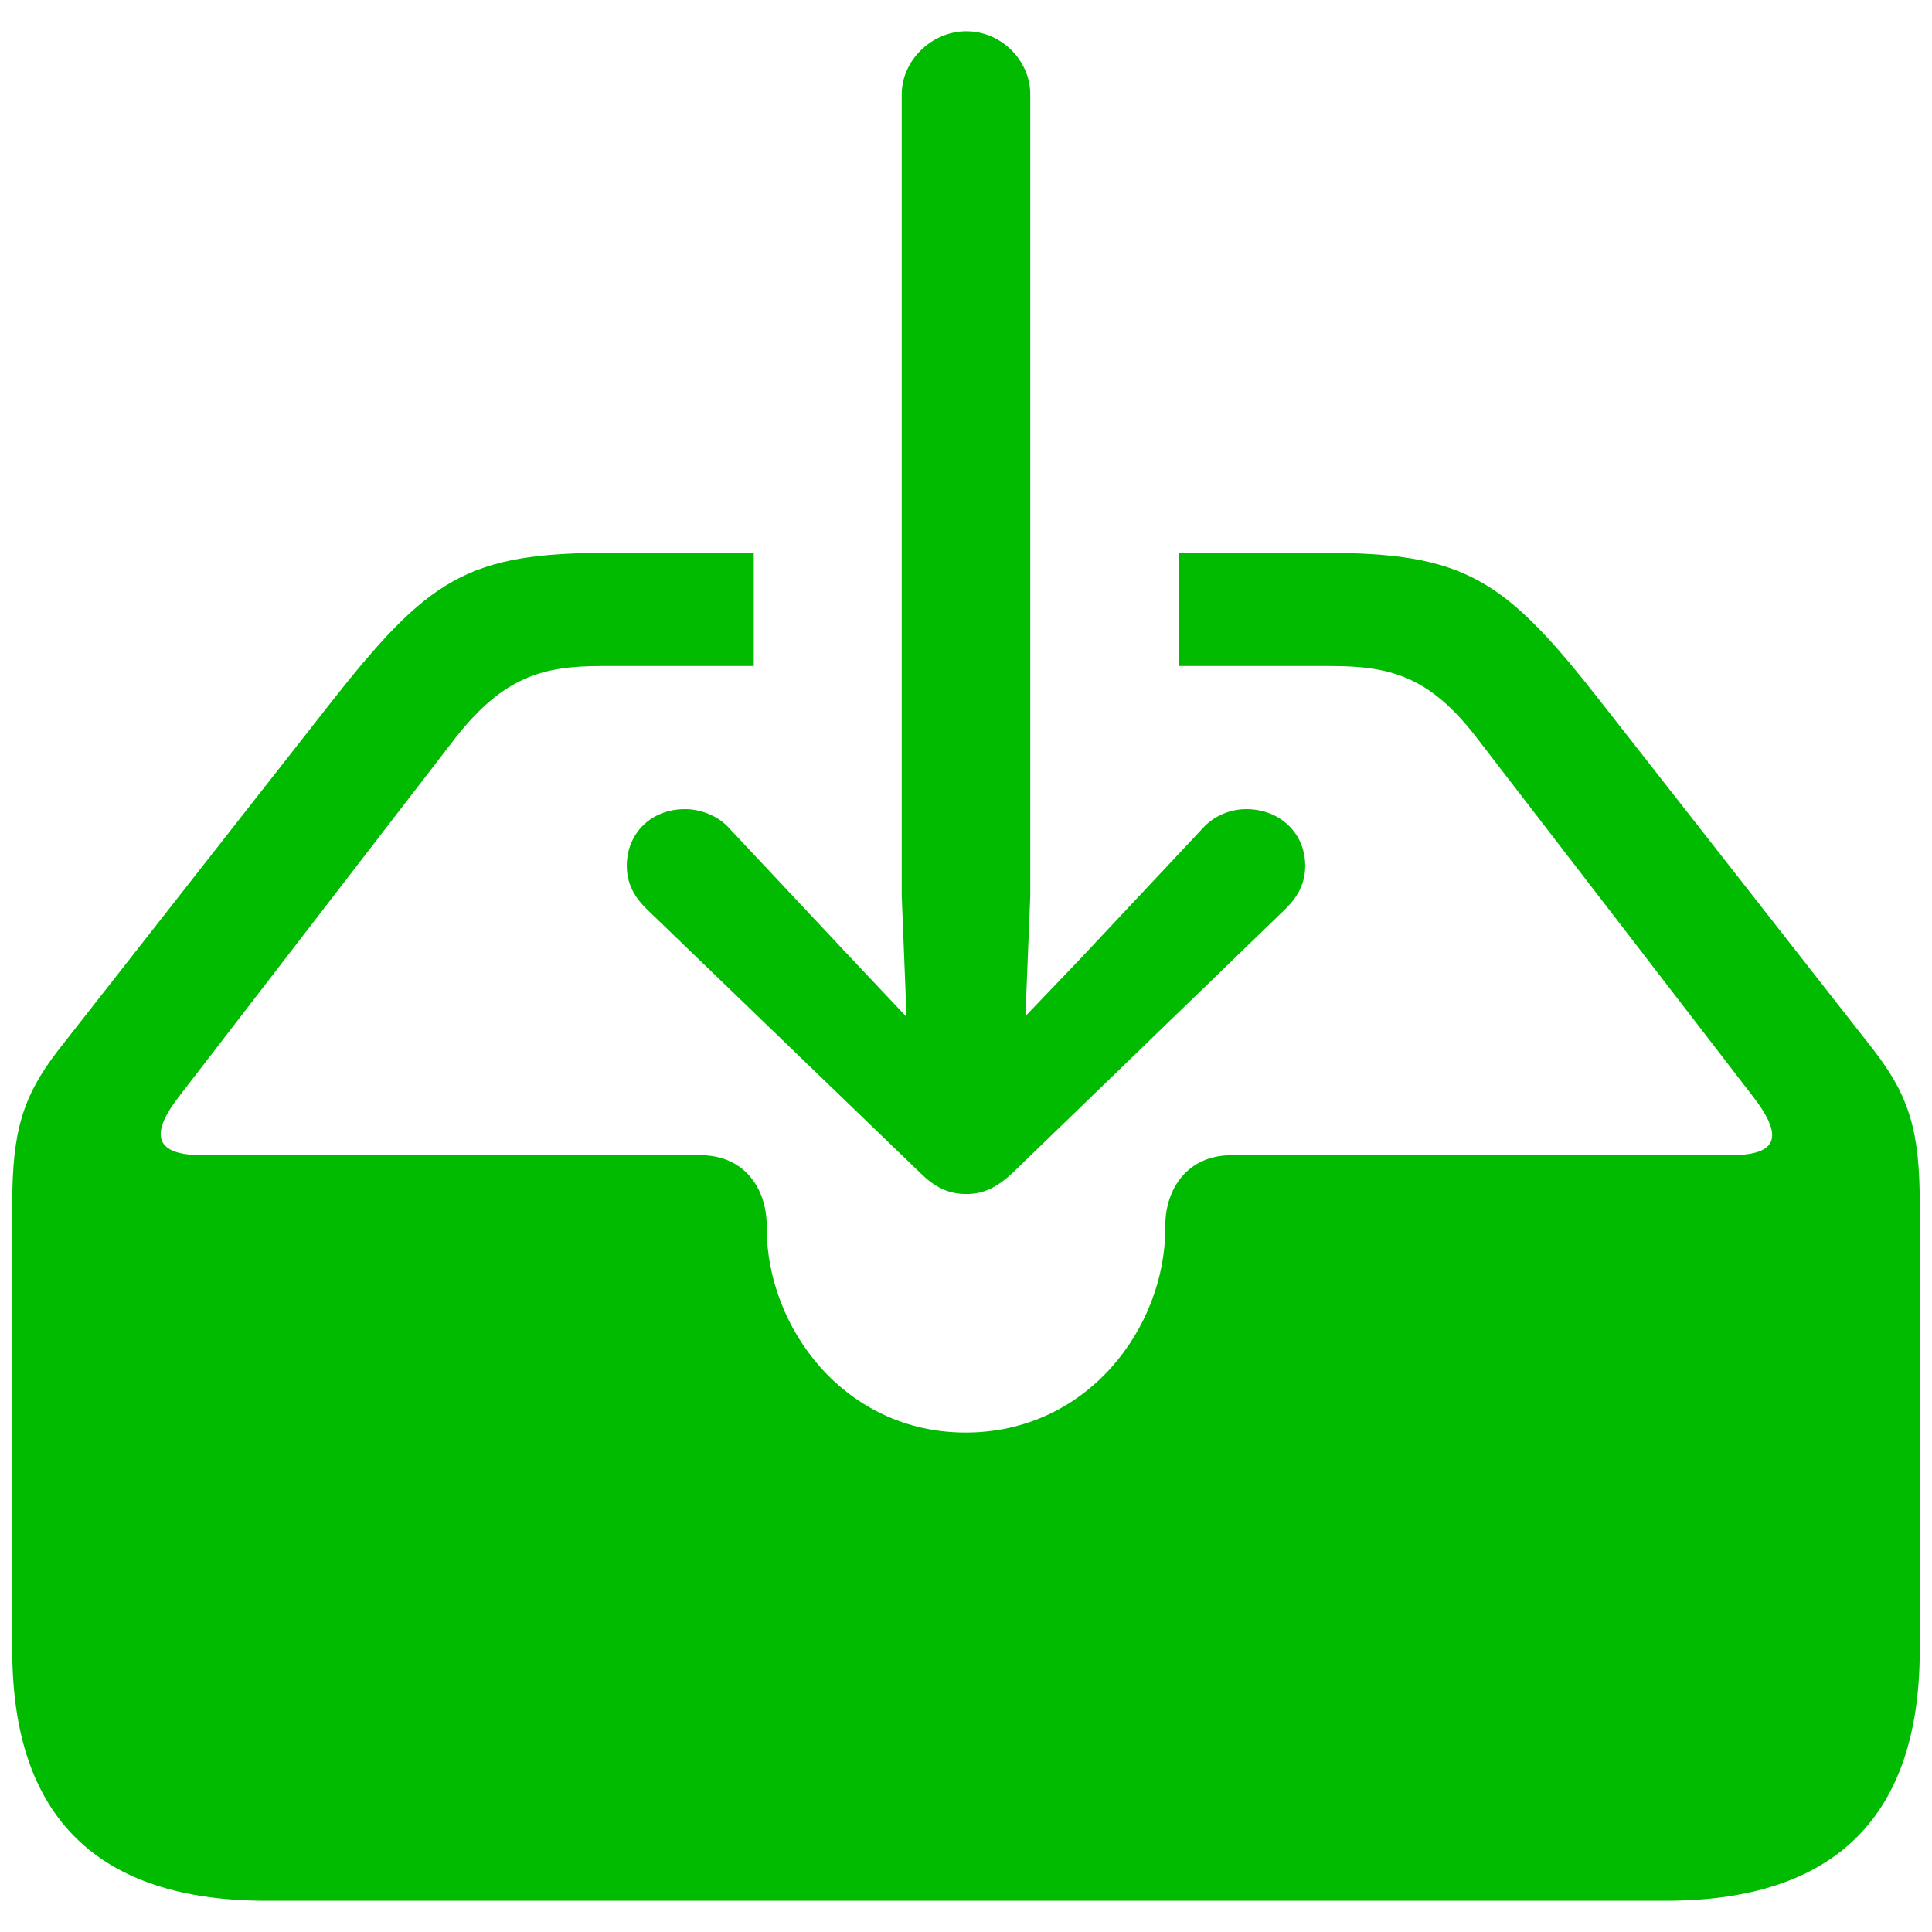
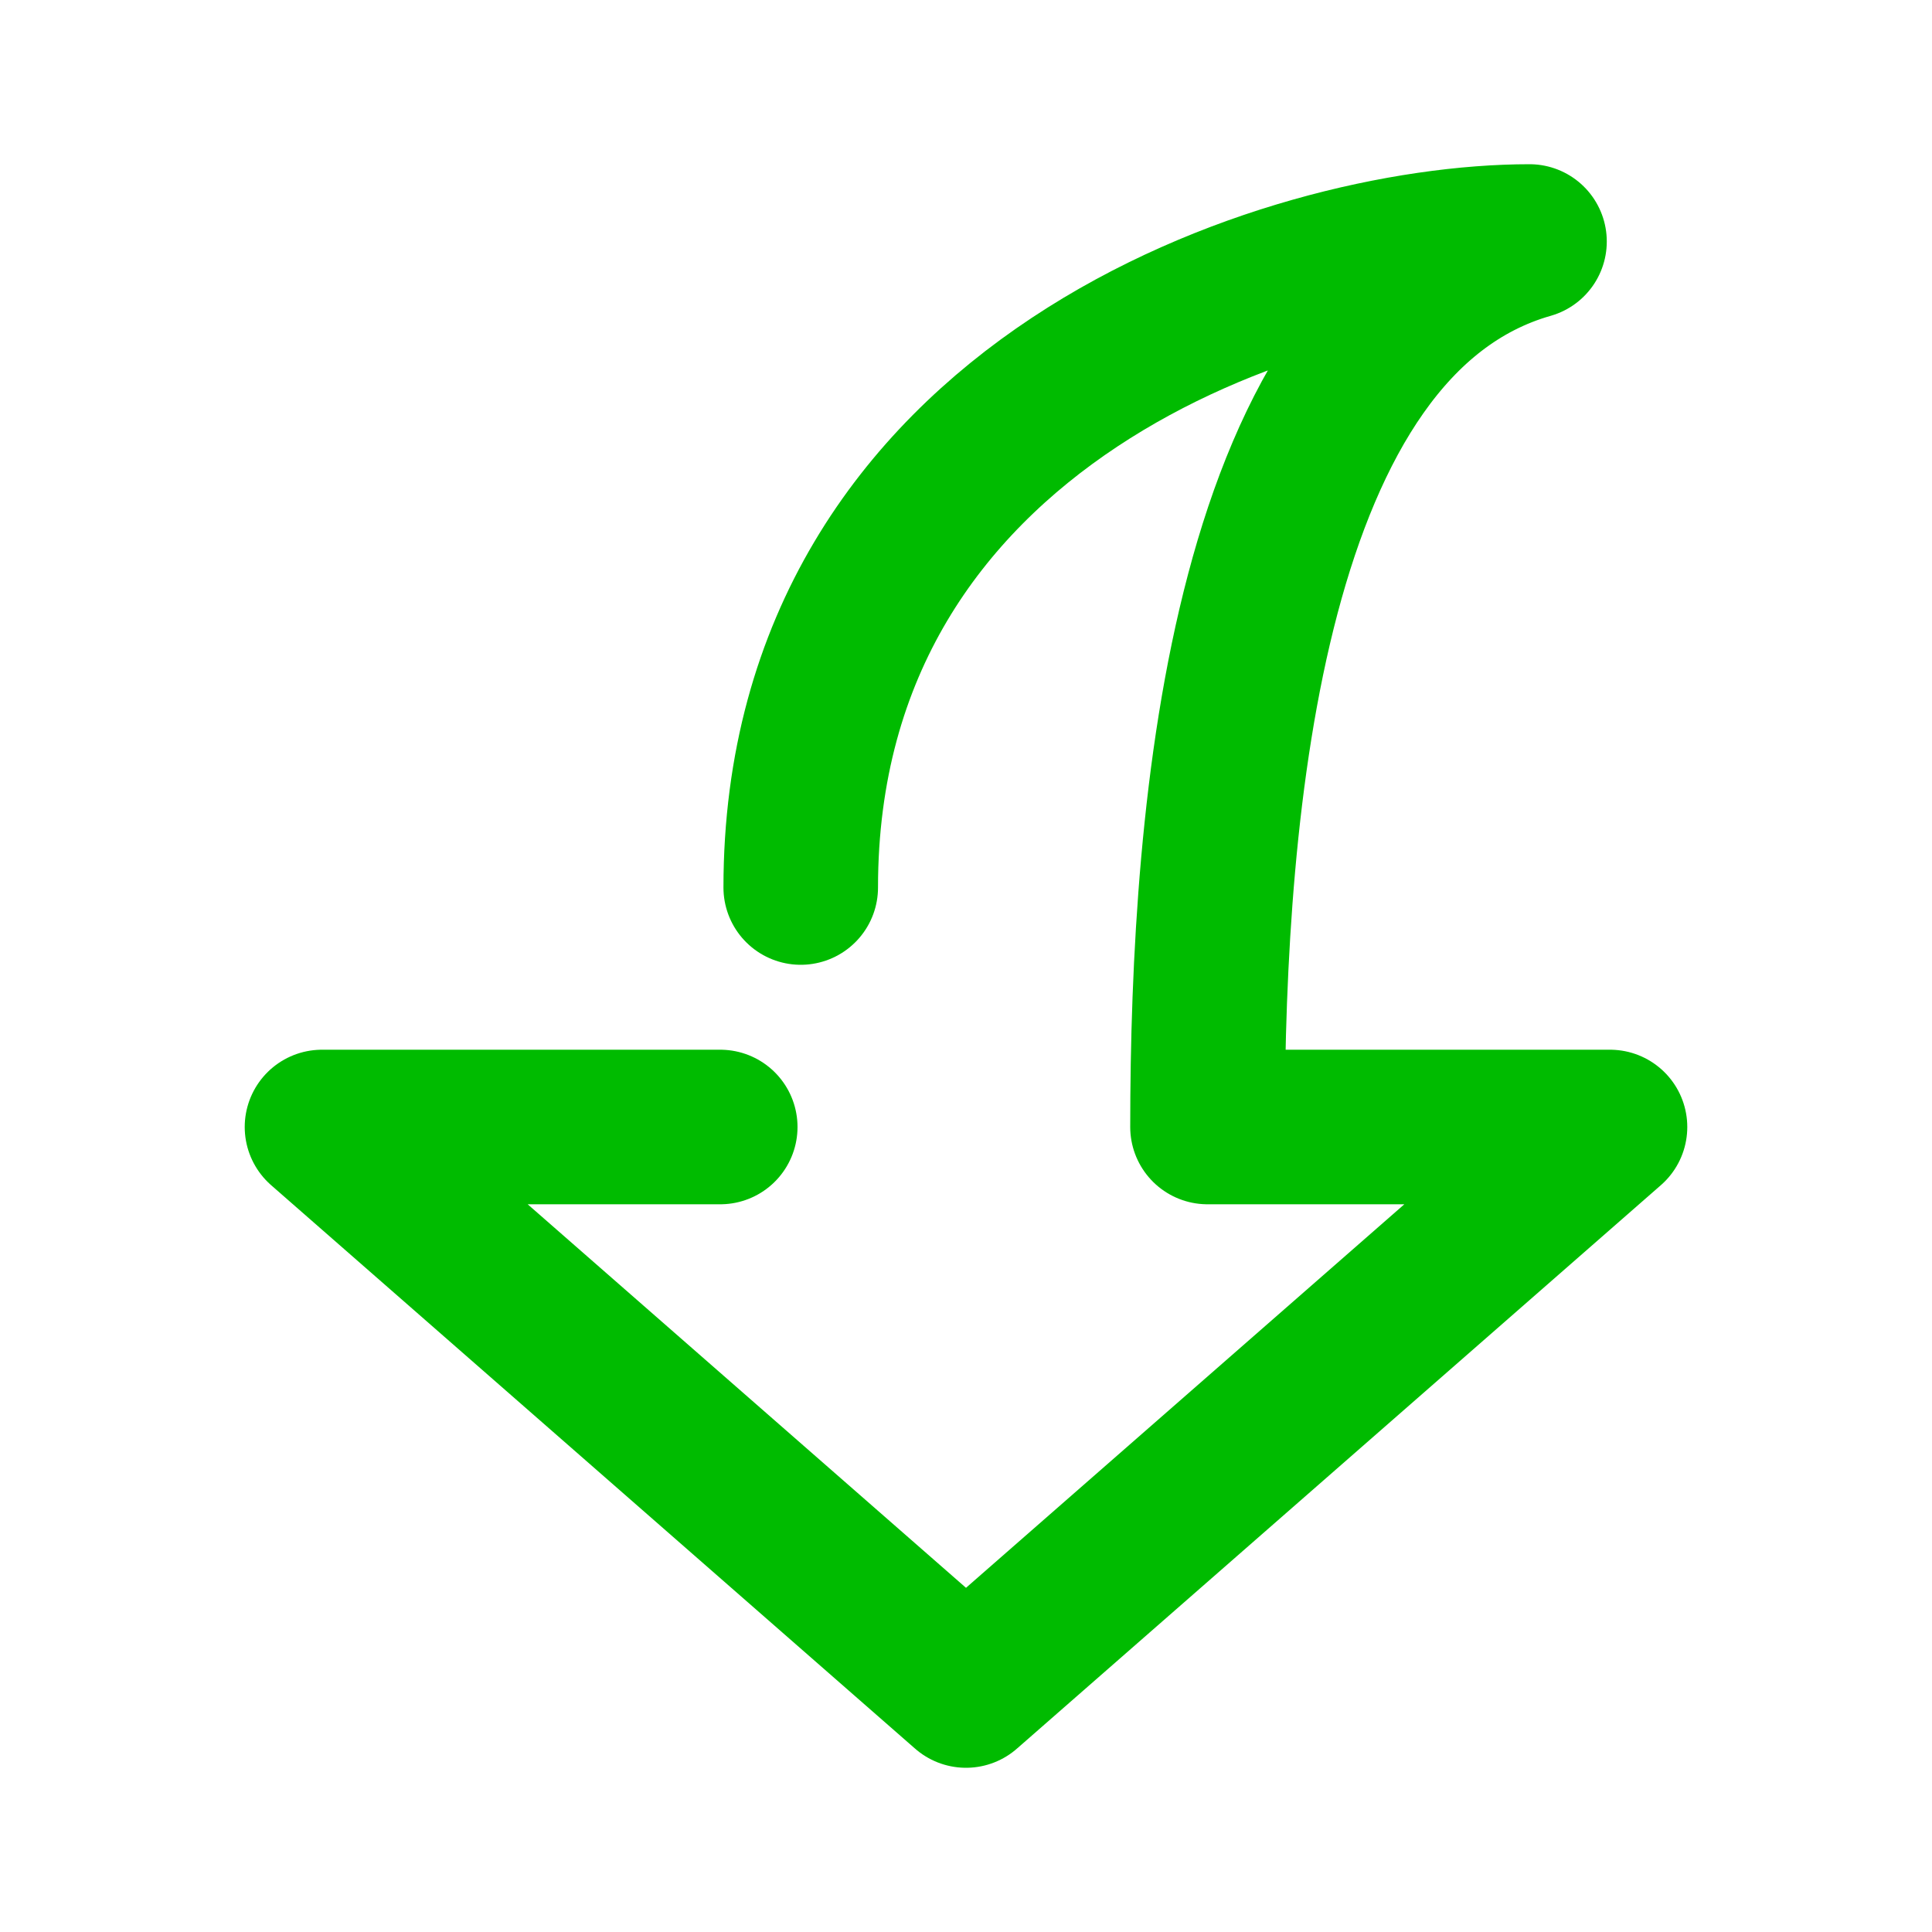
- <svg xmlns="http://www.w3.org/2000/svg" fill="#00BB00" width="800px" height="800px" viewBox="0 0 56 56">
-   <path d="M 28.012 34.609 C 28.48 34.609 28.879 34.445 29.371 33.976 L 37.27 26.336 C 37.621 25.984 37.832 25.609 37.832 25.094 C 37.832 24.156 37.105 23.453 36.121 23.453 C 35.676 23.453 35.184 23.64 34.855 24.015 L 31.293 27.812 L 29.723 29.453 L 29.863 25.961 L 29.863 2.734 C 29.863 1.75 29.02 .906 28.012 .906 C 27.004 .906 26.137 1.75 26.137 2.734 L 26.137 25.961 L 26.277 29.476 L 24.707 27.812 L 21.144 24.015 C 20.816 23.64 20.301 23.453 19.855 23.453 C 18.871 23.453 18.168 24.156 18.168 25.094 C 18.168 25.609 18.379 25.984 18.73 26.336 L 26.652 33.976 C 27.121 34.445 27.52 34.609 28.012 34.609 Z M 7.715 55.094 L 48.285 55.094 C 53.184 55.094 55.645 52.656 55.645 47.828 L 55.645 34.891 C 55.645 32.781 55.34 31.773 54.309 30.437 L 46.433 20.383 C 43.598 16.75 42.472 16.023 38.324 16.023 L 34.176 16.023 L 34.176 19.305 L 38.582 19.305 C 40.293 19.305 41.418 19.609 42.754 21.32 L 50.84 31.82 C 51.754 33.016 51.449 33.484 50.16 33.484 L 35.699 33.484 C 34.41 33.484 33.777 34.469 33.777 35.523 L 33.777 35.594 C 33.777 38.476 31.527 41.523 27.988 41.523 C 24.473 41.523 22.223 38.476 22.223 35.594 L 22.223 35.523 C 22.223 34.469 21.59 33.484 20.301 33.484 L 5.863 33.484 C 4.527 33.484 4.316 32.922 5.16 31.82 L 13.199 21.39 C 14.582 19.633 15.707 19.305 17.418 19.305 L 21.848 19.305 L 21.848 16.023 L 17.676 16.023 C 13.527 16.023 12.426 16.75 9.52 20.453 L 1.691 30.437 C .66 31.773 .355 32.781 .355 34.891 L .355 47.828 C .355 52.68 2.84 55.094 7.715 55.094 Z" />
+ <svg xmlns="http://www.w3.org/2000/svg" width="256px" height="256px" viewBox="0 0 24 24" fill="none">
+   <g id="SVGRepo_bgCarrier" stroke-width="0" />
+   <g id="SVGRepo_tracerCarrier" stroke-linecap="round" stroke-linejoin="round" stroke="#CCCCCC" stroke-width="1.92">
+     <path d="M8.947 14L4 14L12 21L20 14L15 14C15 10 15.5 4 19 3C16 3 9.947 4.986 9.947 11.025" stroke="#00BB00" stroke-linecap="round" stroke-linejoin="round" />
+   </g>
+   <g id="SVGRepo_iconCarrier">
+     <path d="M8.947 14L4 14L12 21L20 14L15 14C15 10 15.5 4 19 3C16 3 9.947 4.986 9.947 11.025" stroke="#00BB00" stroke-linecap="round" stroke-linejoin="round" />
+   </g>
</svg>
